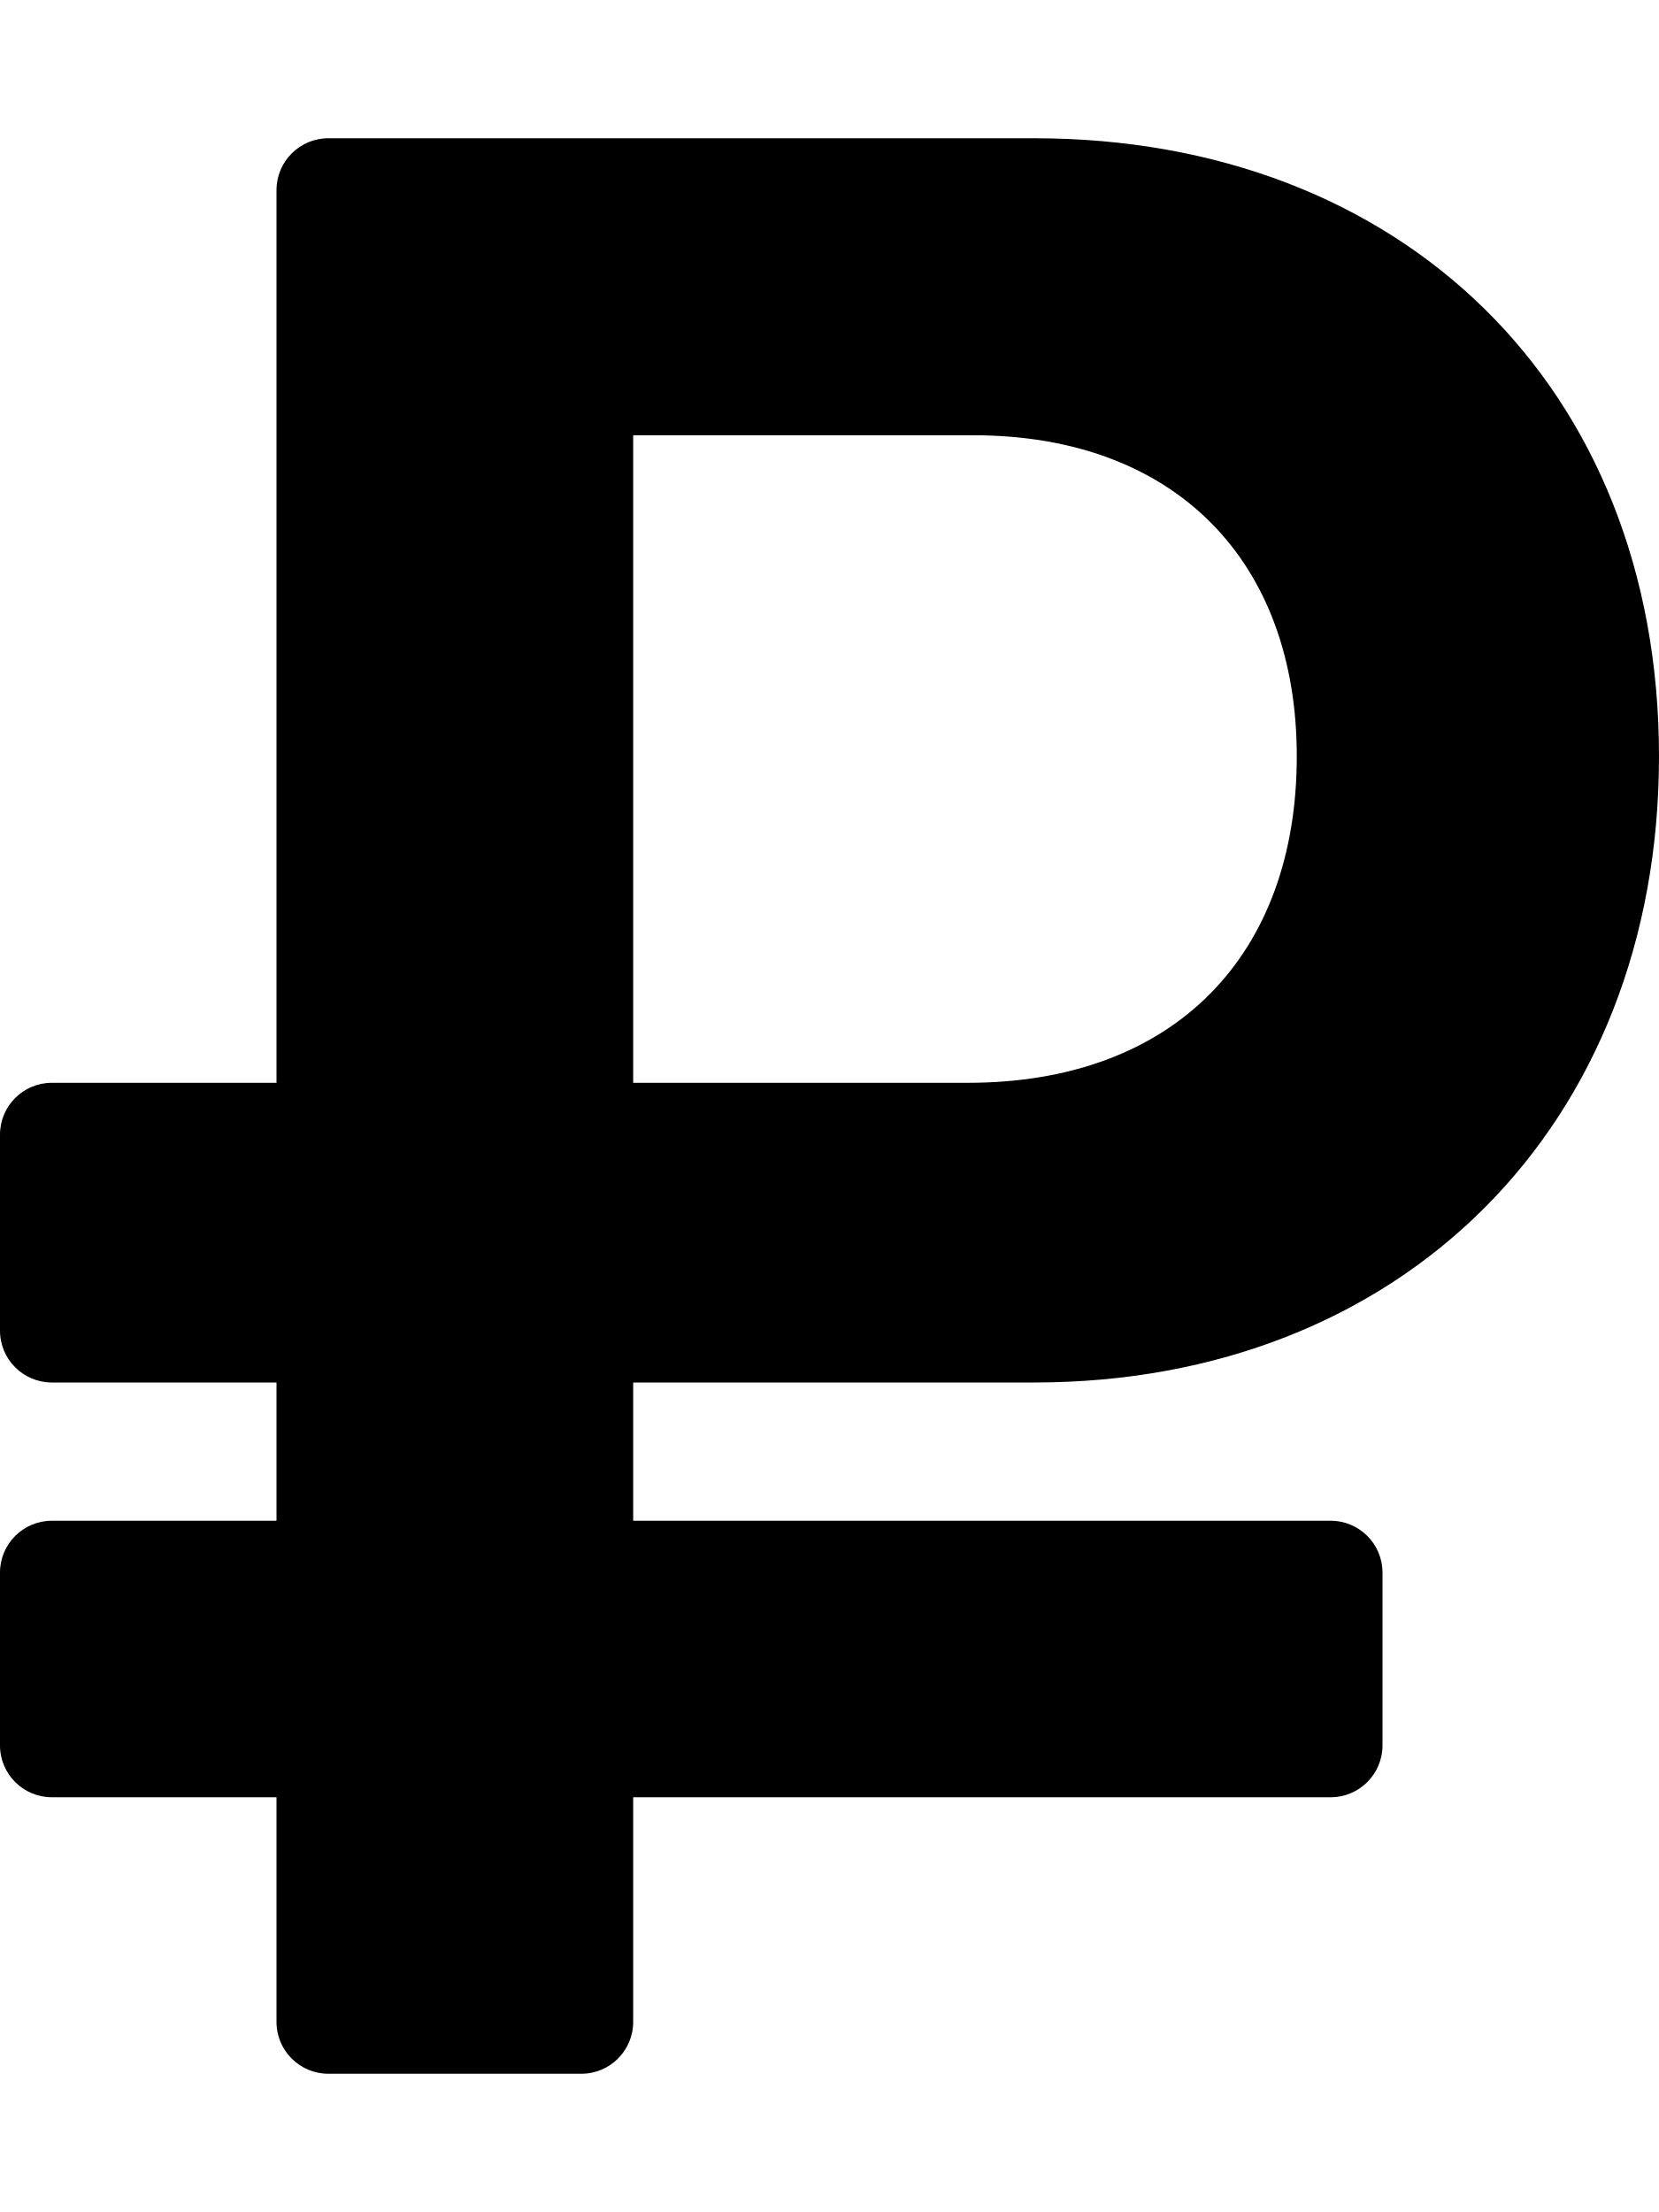
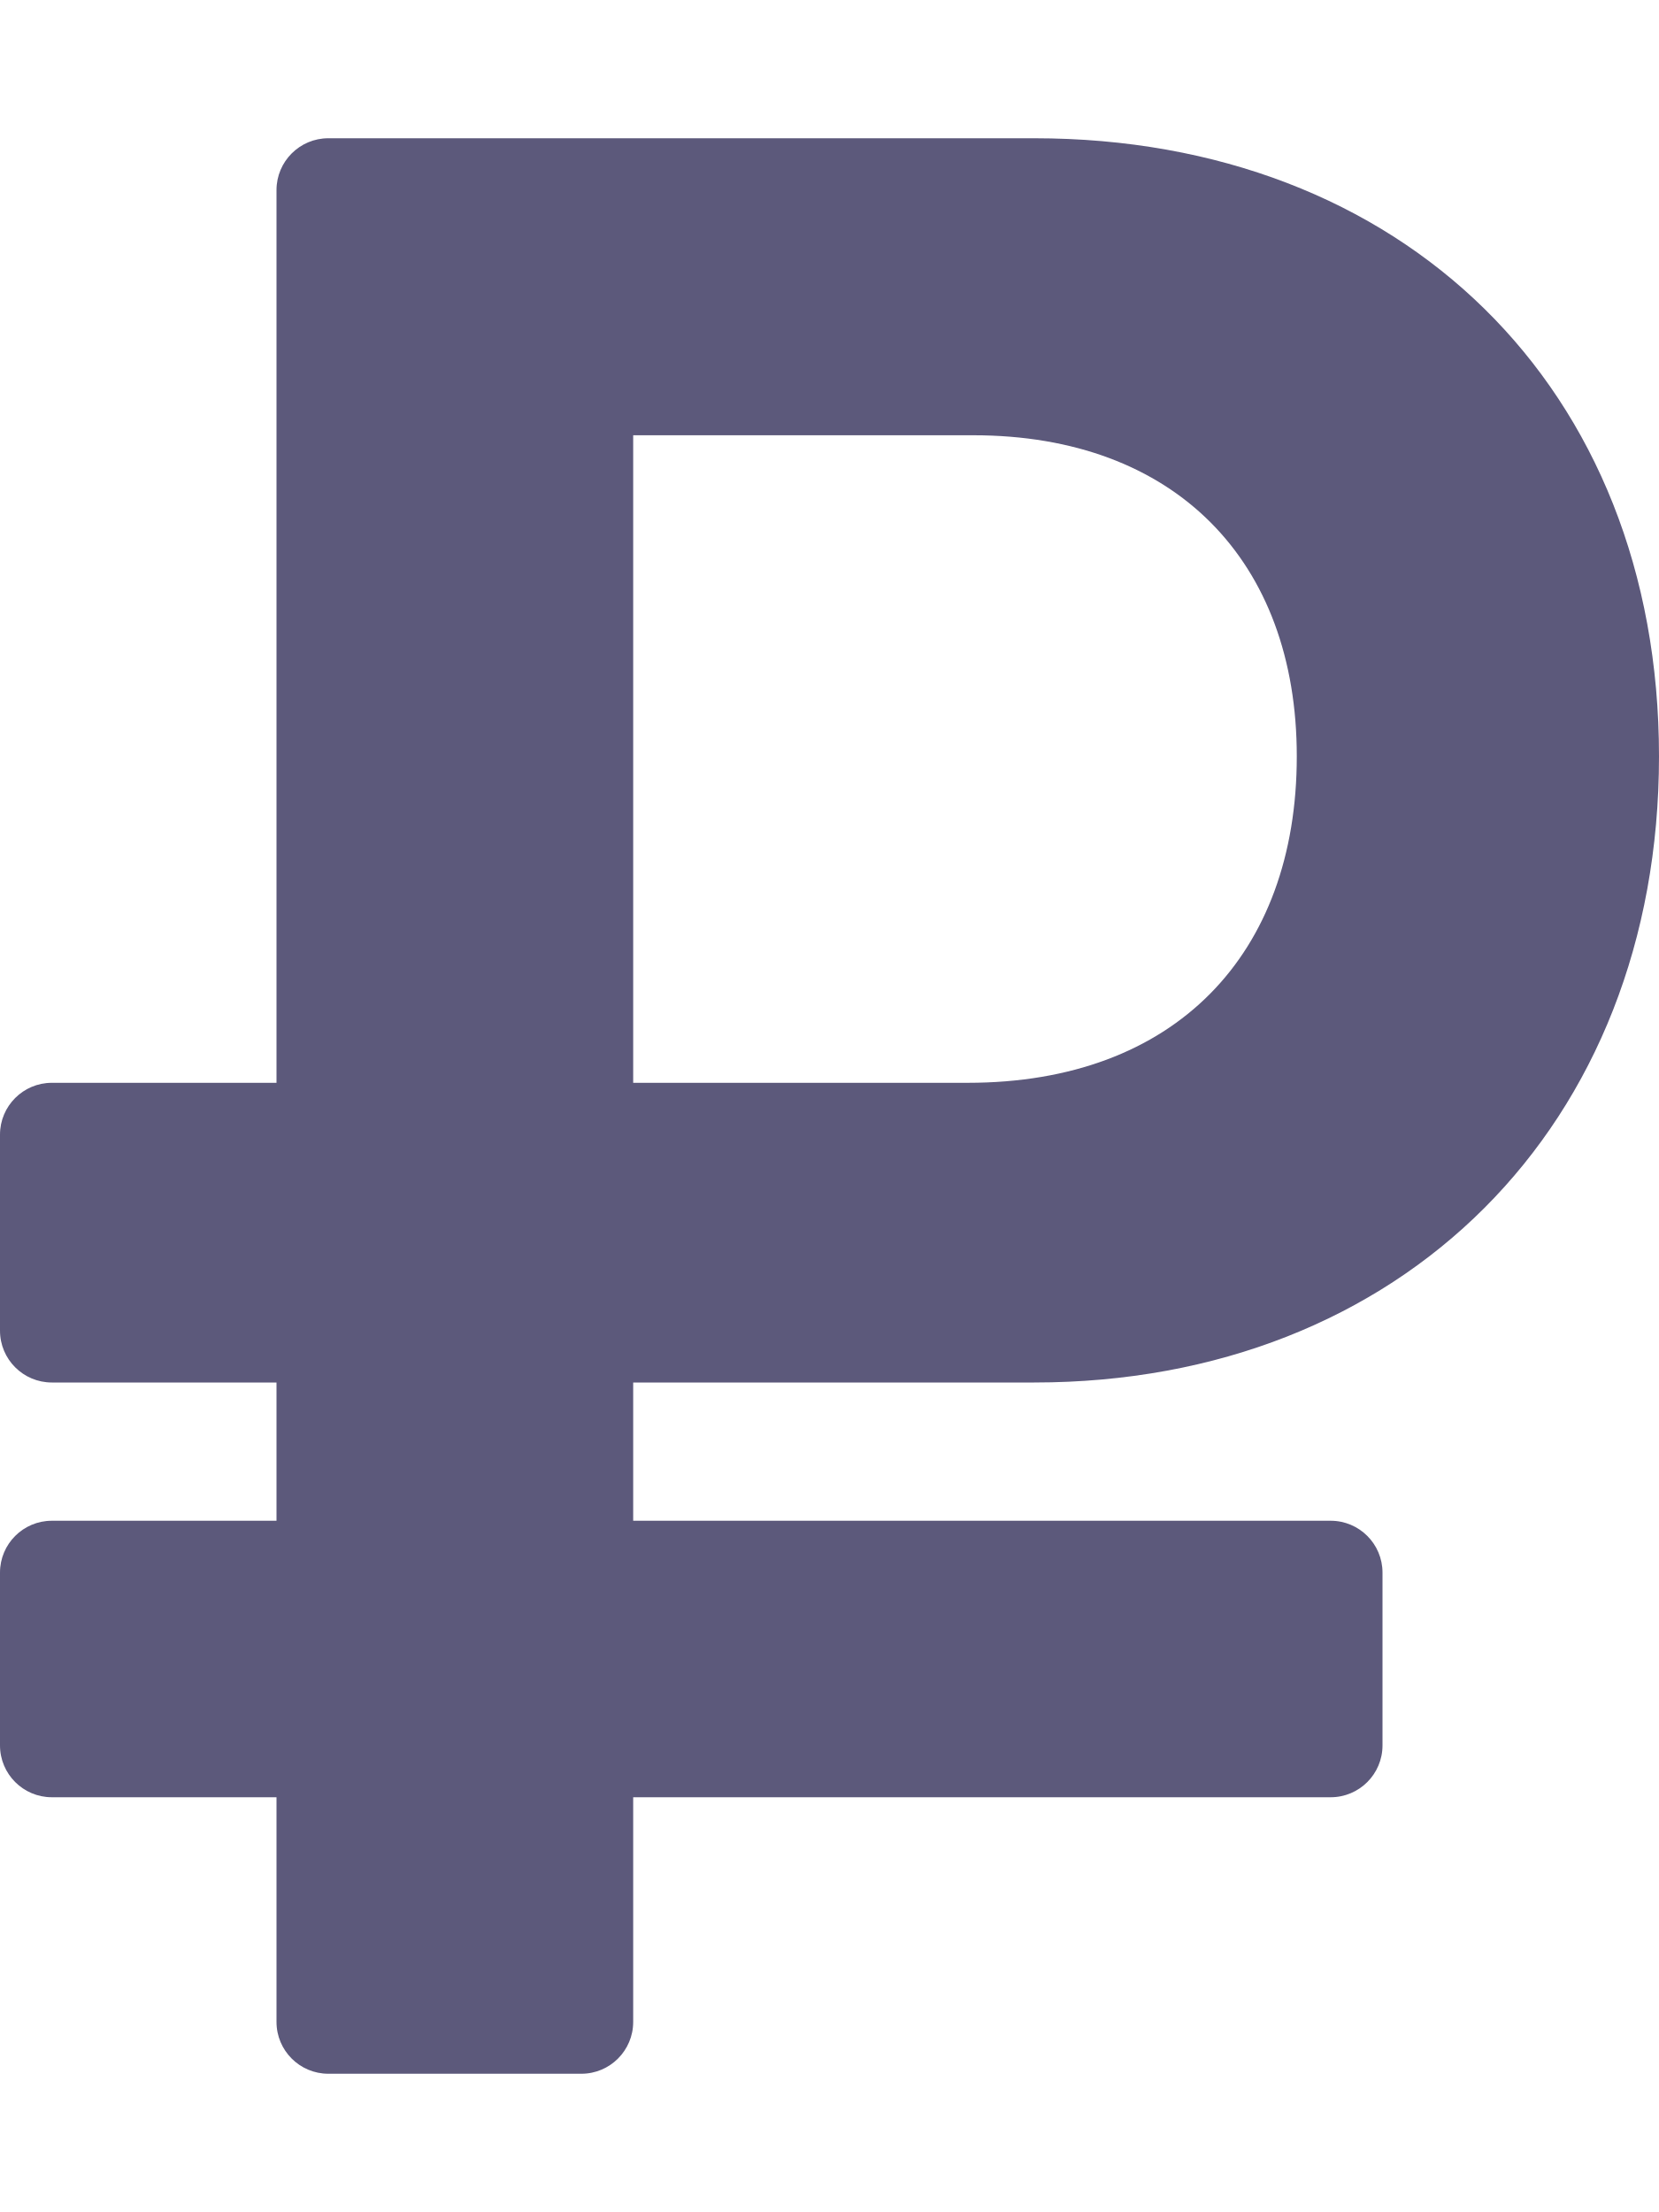
<svg xmlns="http://www.w3.org/2000/svg" aria-hidden="true" focusable="false" data-prefix="fas" data-icon="ruble-sign" role="img" viewBox="0 0 384 512" class="svg-inline--fa fa-ruble-sign fa-w-12 fa-3x">
-   <path fill="currentColor" d="M239.36 320C324.48 320 384 260.542 384 175.071S324.48 32 239.36 32H76c-6.627 0-12 5.373-12 12v206.632H12c-6.627 0-12 5.373-12 12V308c0 6.627 5.373 12 12 12h52v32H12c-6.627 0-12 5.373-12 12v40c0 6.627 5.373 12 12 12h52v52c0 6.627 5.373 12 12 12h58.56c6.627 0 12-5.373 12-12v-52H308c6.627 0 12-5.373 12-12v-40c0-6.627-5.373-12-12-12H146.56v-32h92.8zm-92.8-219.252h78.72c46.72 0 74.88 29.11 74.88 74.323 0 45.832-28.16 75.561-76.16 75.561h-77.44V100.748z" class="" />
+   <path fill="#5c597b" d="M239.36 320C324.48 320 384 260.542 384 175.071S324.48 32 239.36 32H76c-6.627 0-12 5.373-12 12v206.632H12c-6.627 0-12 5.373-12 12V308c0 6.627 5.373 12 12 12h52v32H12c-6.627 0-12 5.373-12 12v40c0 6.627 5.373 12 12 12h52v52c0 6.627 5.373 12 12 12h58.56c6.627 0 12-5.373 12-12v-52H308c6.627 0 12-5.373 12-12v-40c0-6.627-5.373-12-12-12H146.56v-32h92.8zm-92.8-219.252h78.72c46.72 0 74.88 29.11 74.88 74.323 0 45.832-28.16 75.561-76.16 75.561h-77.44V100.748z" class="" />
</svg>
